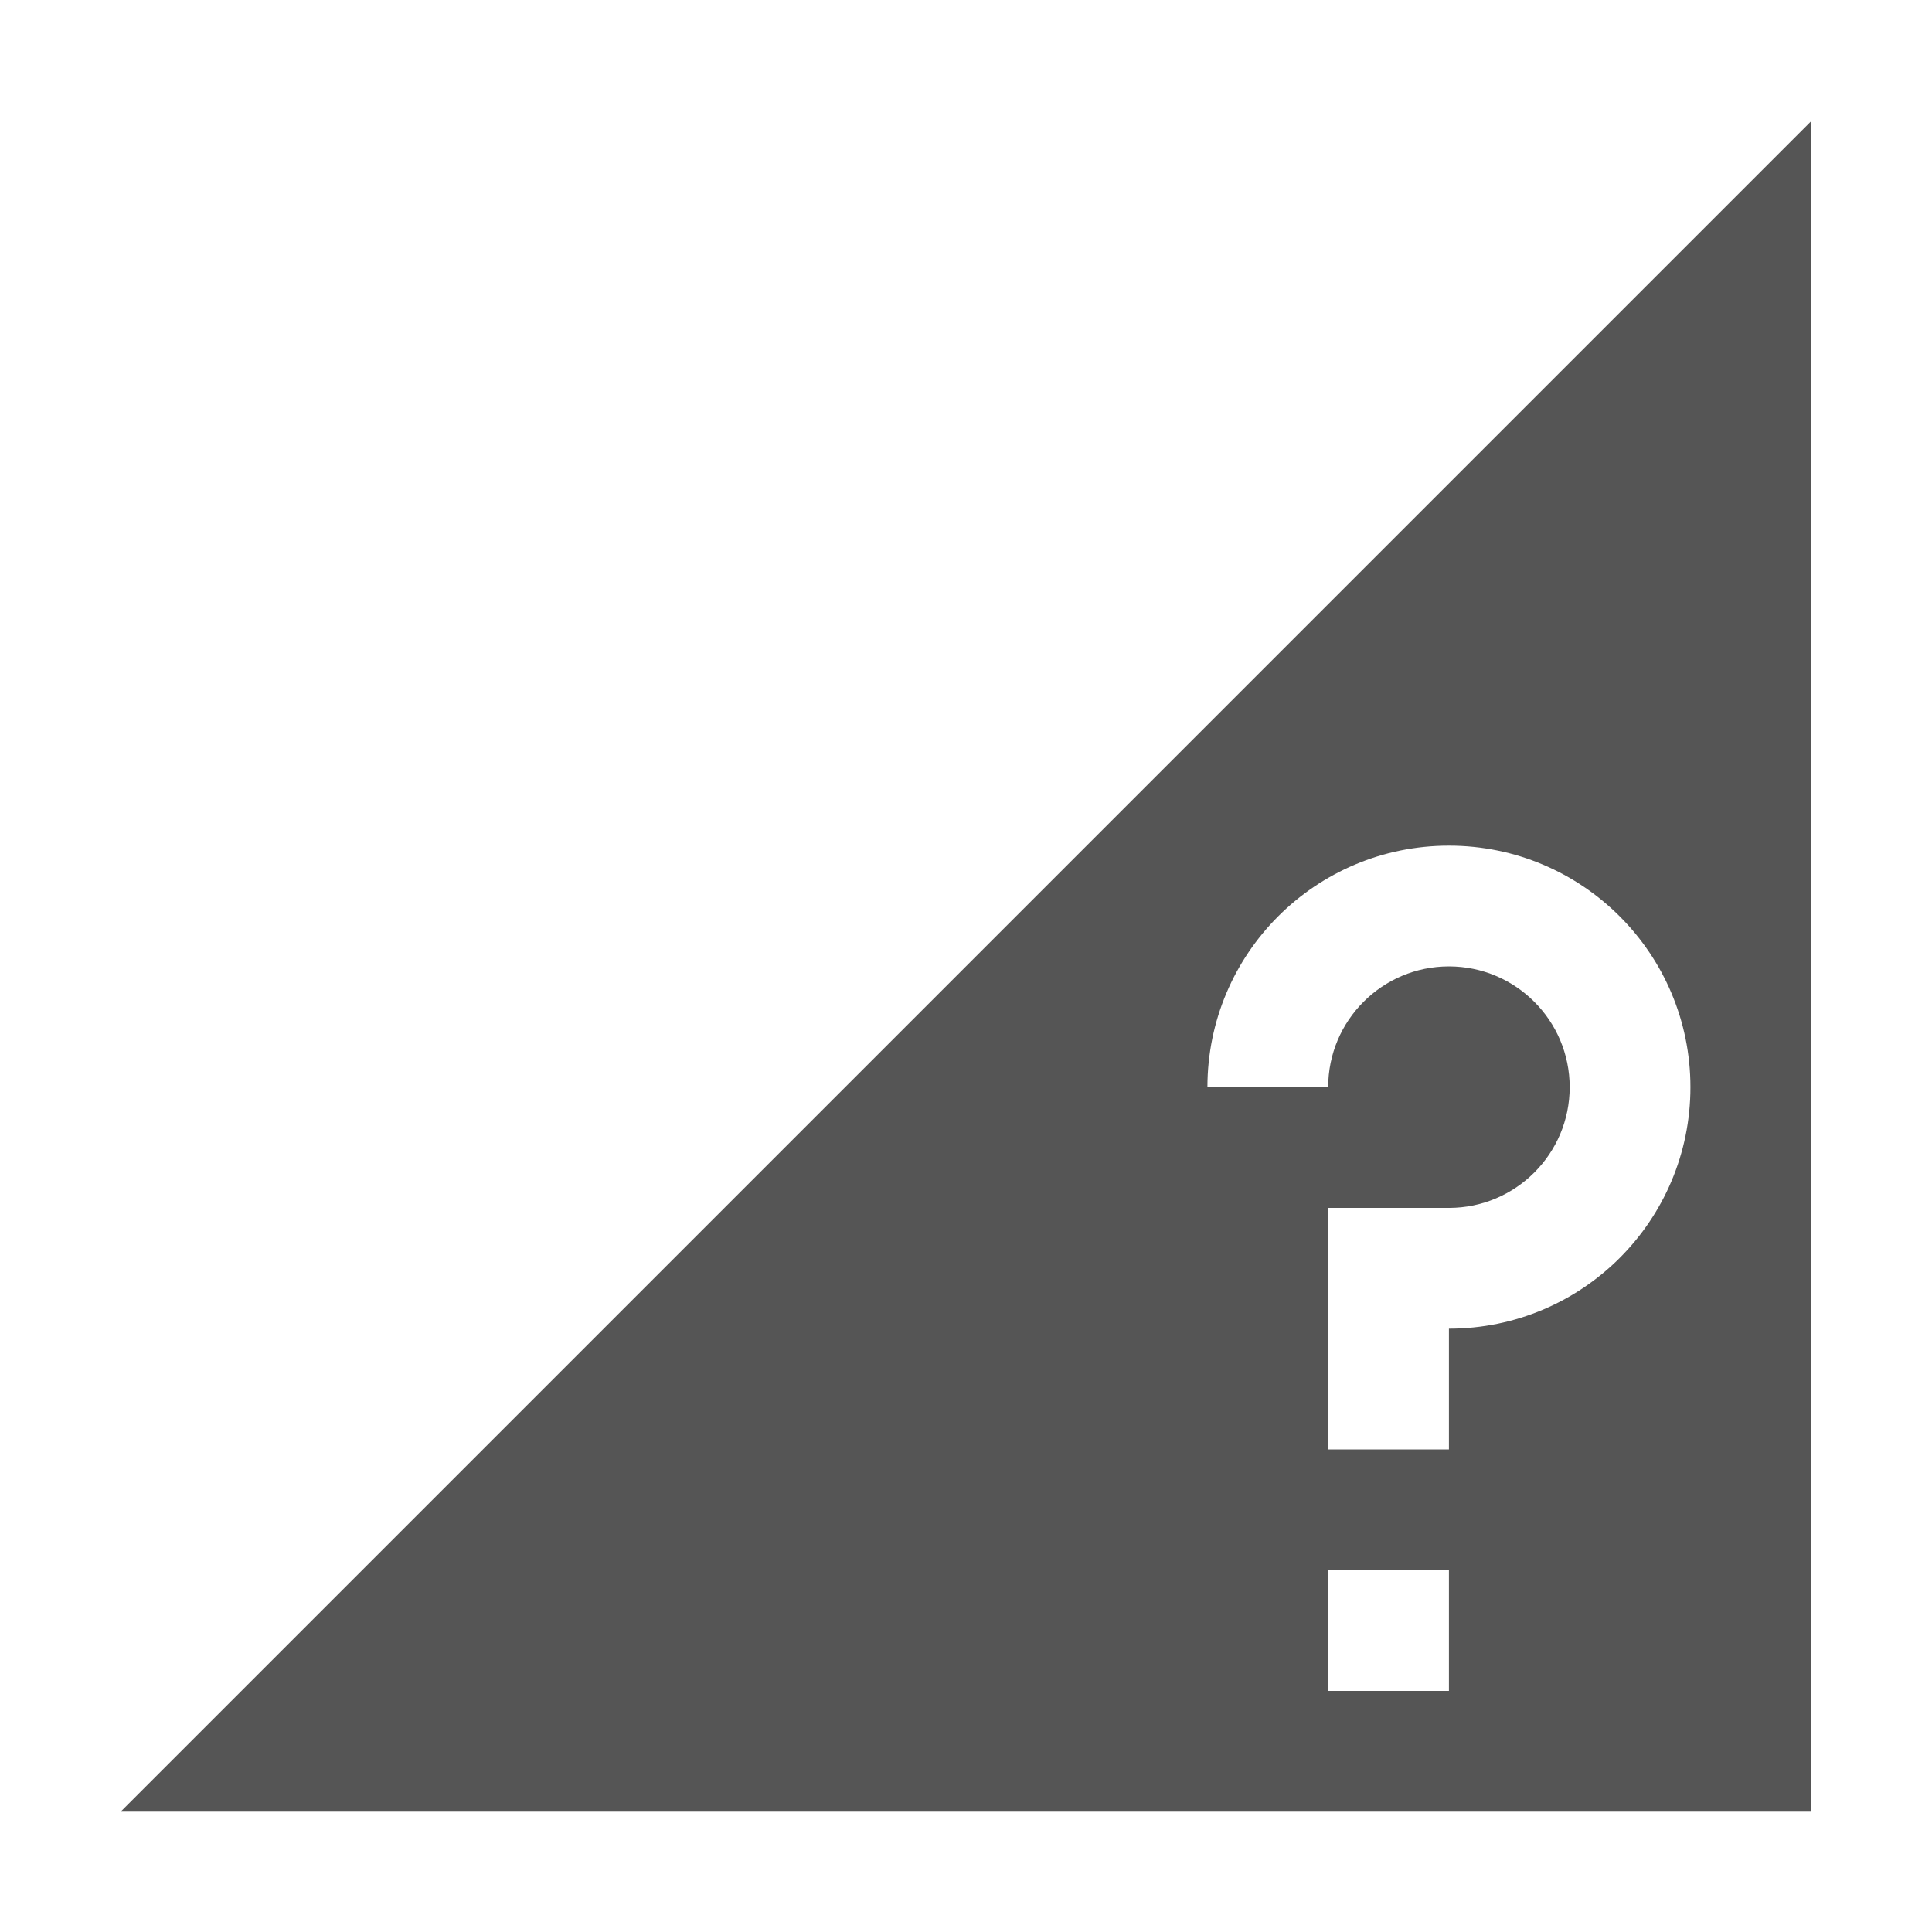
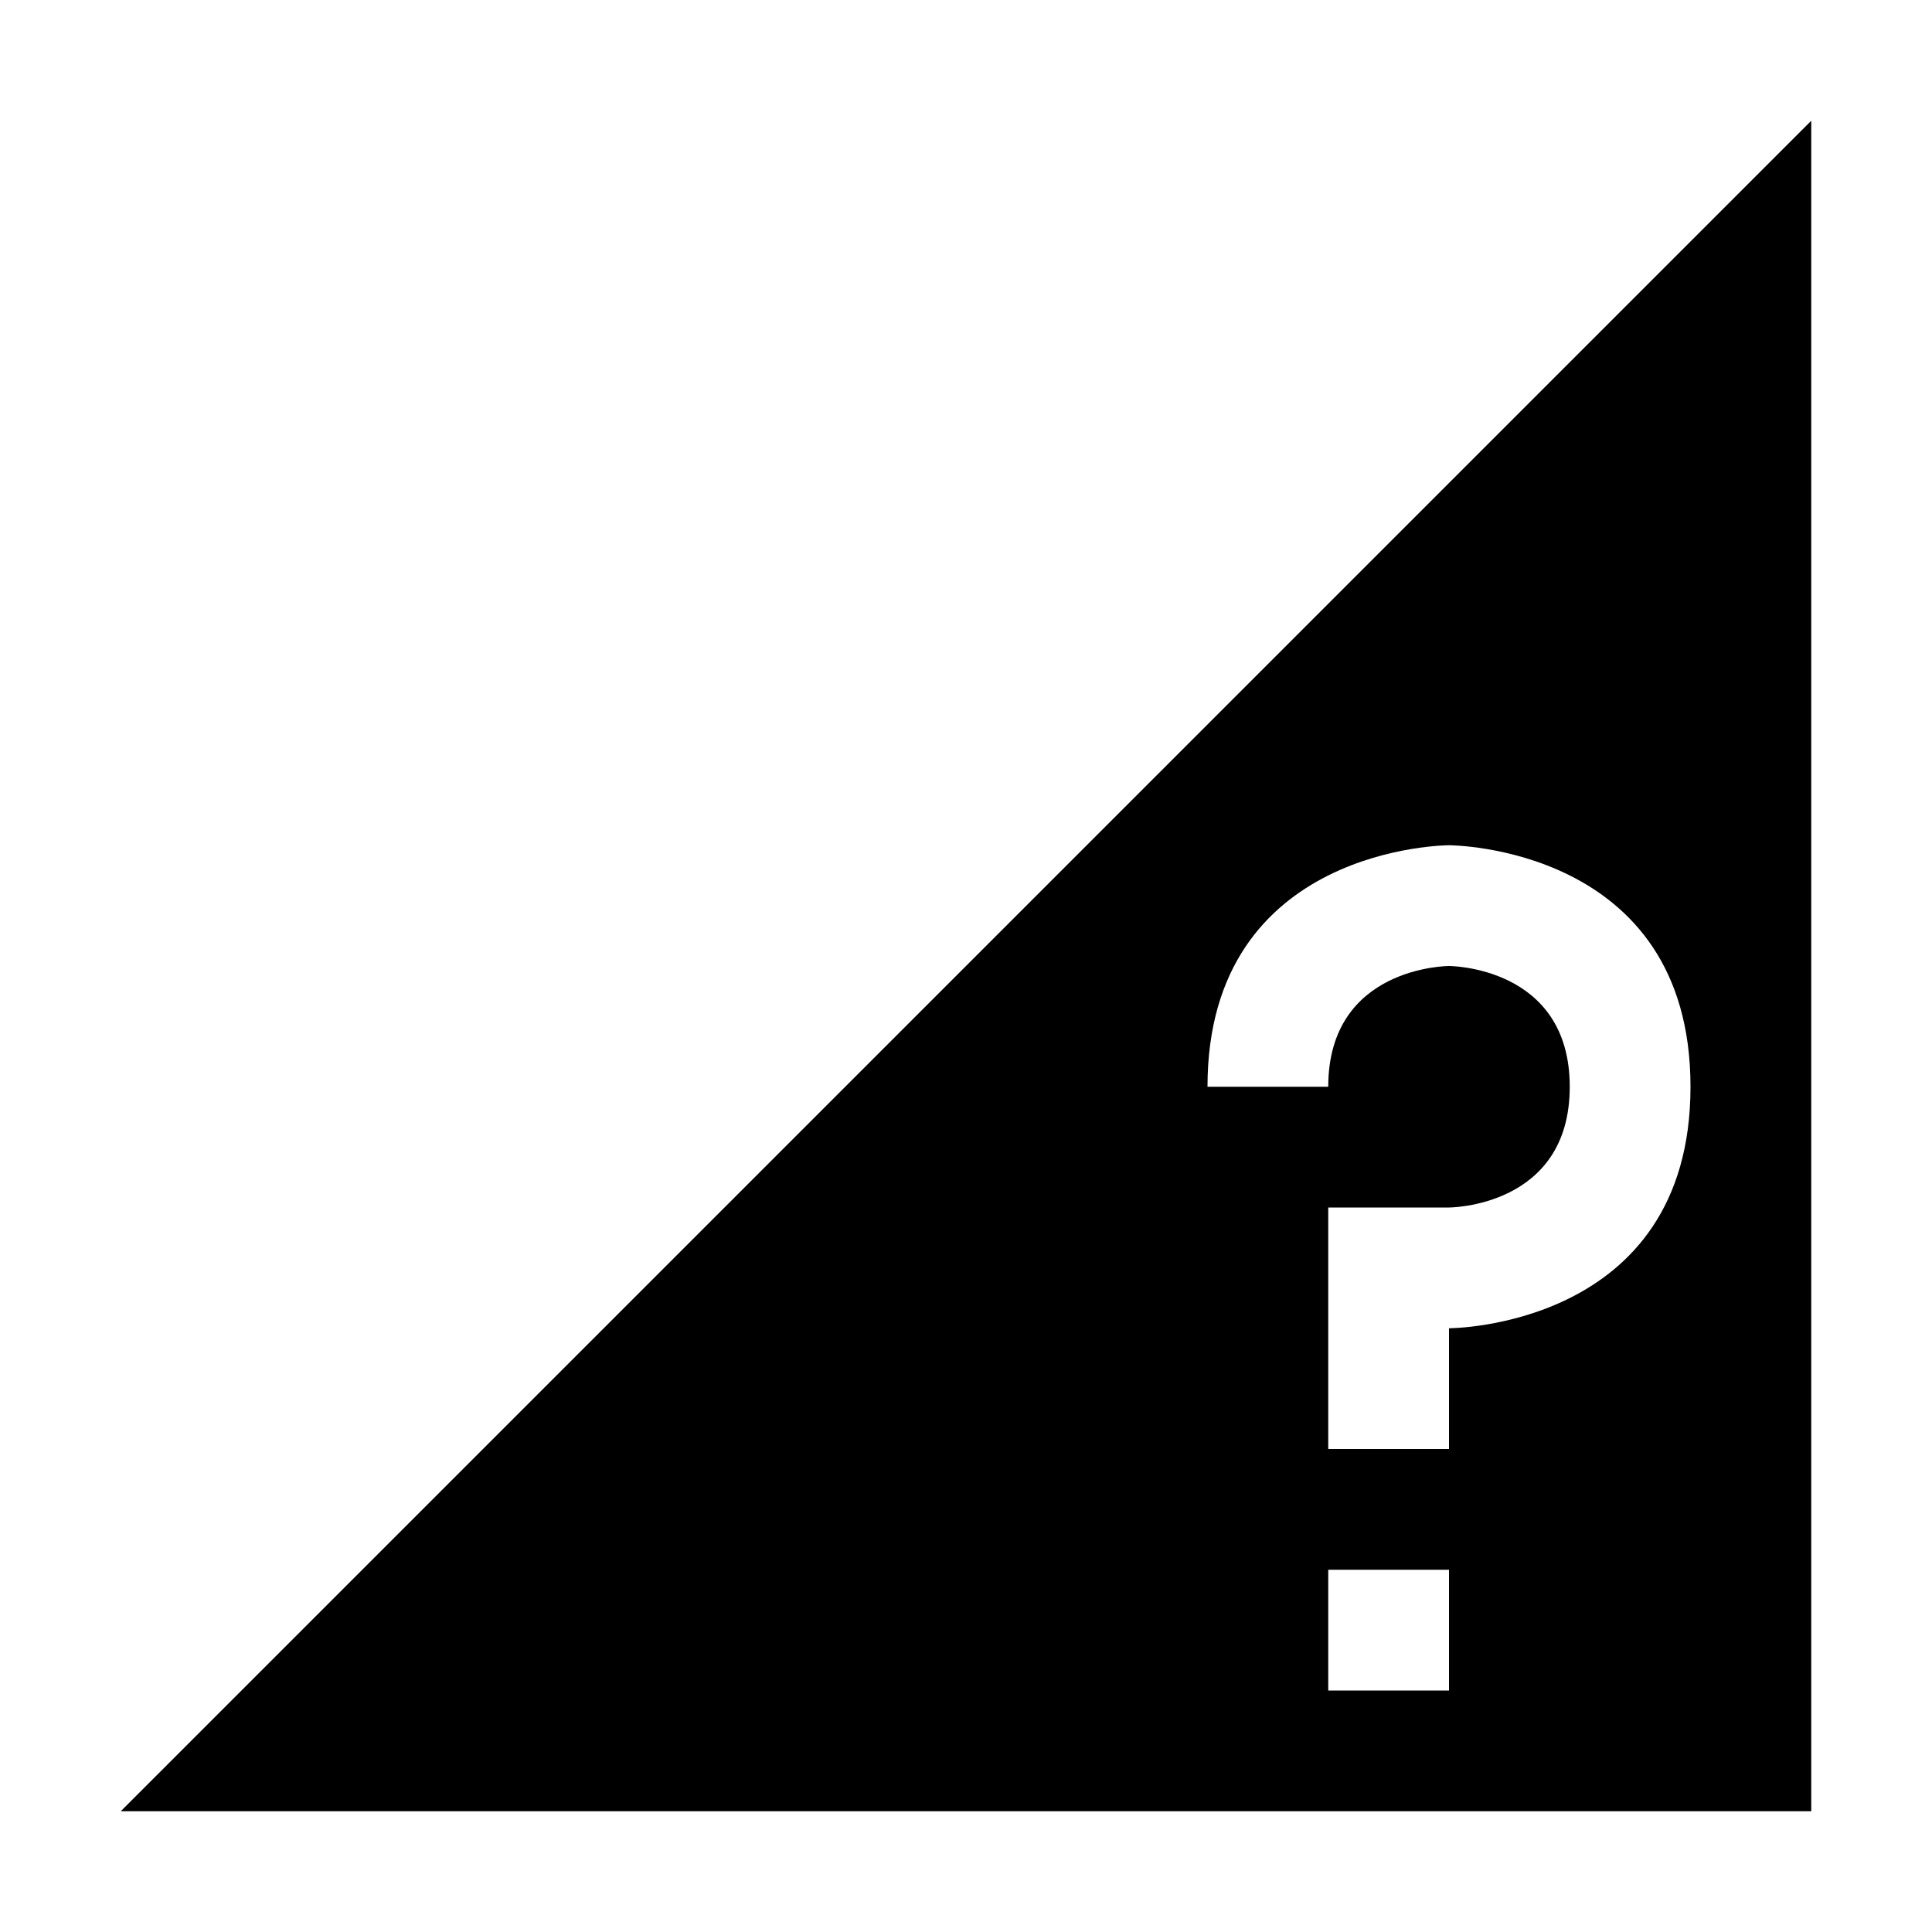
- <svg xmlns="http://www.w3.org/2000/svg" xmlns:ns1="http://www.openswatchbook.org/uri/2009/osb" height="16" id="svg7384" style="enable-background:new" version="1.1" width="16">
-   <defs id="defs7386">
-     <linearGradient id="linearGradient5606" ns1:paint="solid">
-       <stop id="stop5608" offset="0" style="stop-color:#000000;stop-opacity:1;" />
-     </linearGradient>
-     <filter id="filter7554" style="color-interpolation-filters:sRGB">
-       <feBlend id="feBlend7556" in2="BackgroundImage" mode="darken" />
-     </filter>
-   </defs>
-   <g id="layer9" style="display:inline" transform="translate(-385.0006,355.0033)">
-     <path d="m 400,-354 -14,14 14,0 0,-14 z m -3,6 c 1.105,0 2,0.895 2,2 0,1.105 -0.895,2 -2,2 l 0,1 -1,0 0,-2 1,0 c 0.552,0 1,-0.448 1,-1 0,-0.552 -0.448,-1 -1,-1 -0.552,0 -1,0.448 -1,1 l -1,0 c 0,-1.105 0.895,-2 2,-2 z m -1,6 1,0 0,1 -1,0 0,-1 z" id="path5688" style="opacity:1;fill:#555555;fill-opacity:1;stroke:none" />
-   </g>
-   <g id="layer10" style="display:inline;filter:url(#filter7554)" transform="translate(-385.0006,355.0033)" />
-   <g id="layer1" style="display:inline" transform="translate(-144.0004,-261.9967)" />
-   <g id="layer14" style="display:inline" transform="translate(-385.0006,355.0033)" />
-   <g id="layer15" style="display:inline" transform="translate(-385.0006,355.0033)" />
-   <g id="g71291" style="display:inline" transform="translate(-385.0006,355.0033)" />
-   <g id="layer2" style="display:inline" transform="translate(-144.0004,-111.9967)" />
-   <g id="g6058" style="display:inline" transform="translate(-144.0004,-111.9967)" />
-   <g id="layer12" style="display:inline" transform="translate(-385.0006,355.0033)" />
+ <svg xmlns="http://www.w3.org/2000/svg" height="16" width="16" id="svg2" version="1.1">
+   <defs id="defs8" />
+   <path d="M 15,1 1,15 15,15 Z m -3,6 c 0,0 2,0 2,2 0,2 -2,2 -2,2 l 0,1 -1,0 0,-2 1,0 c 0,0 1,0 1,-1 0,-1 -1,-1 -1,-1 0,0 -1,0 -1,1 l -1,0 c 0,-2 2,-2 2,-2 z m -1,6 1,0 0,1 -1,0 z" id="path4" />
</svg>
